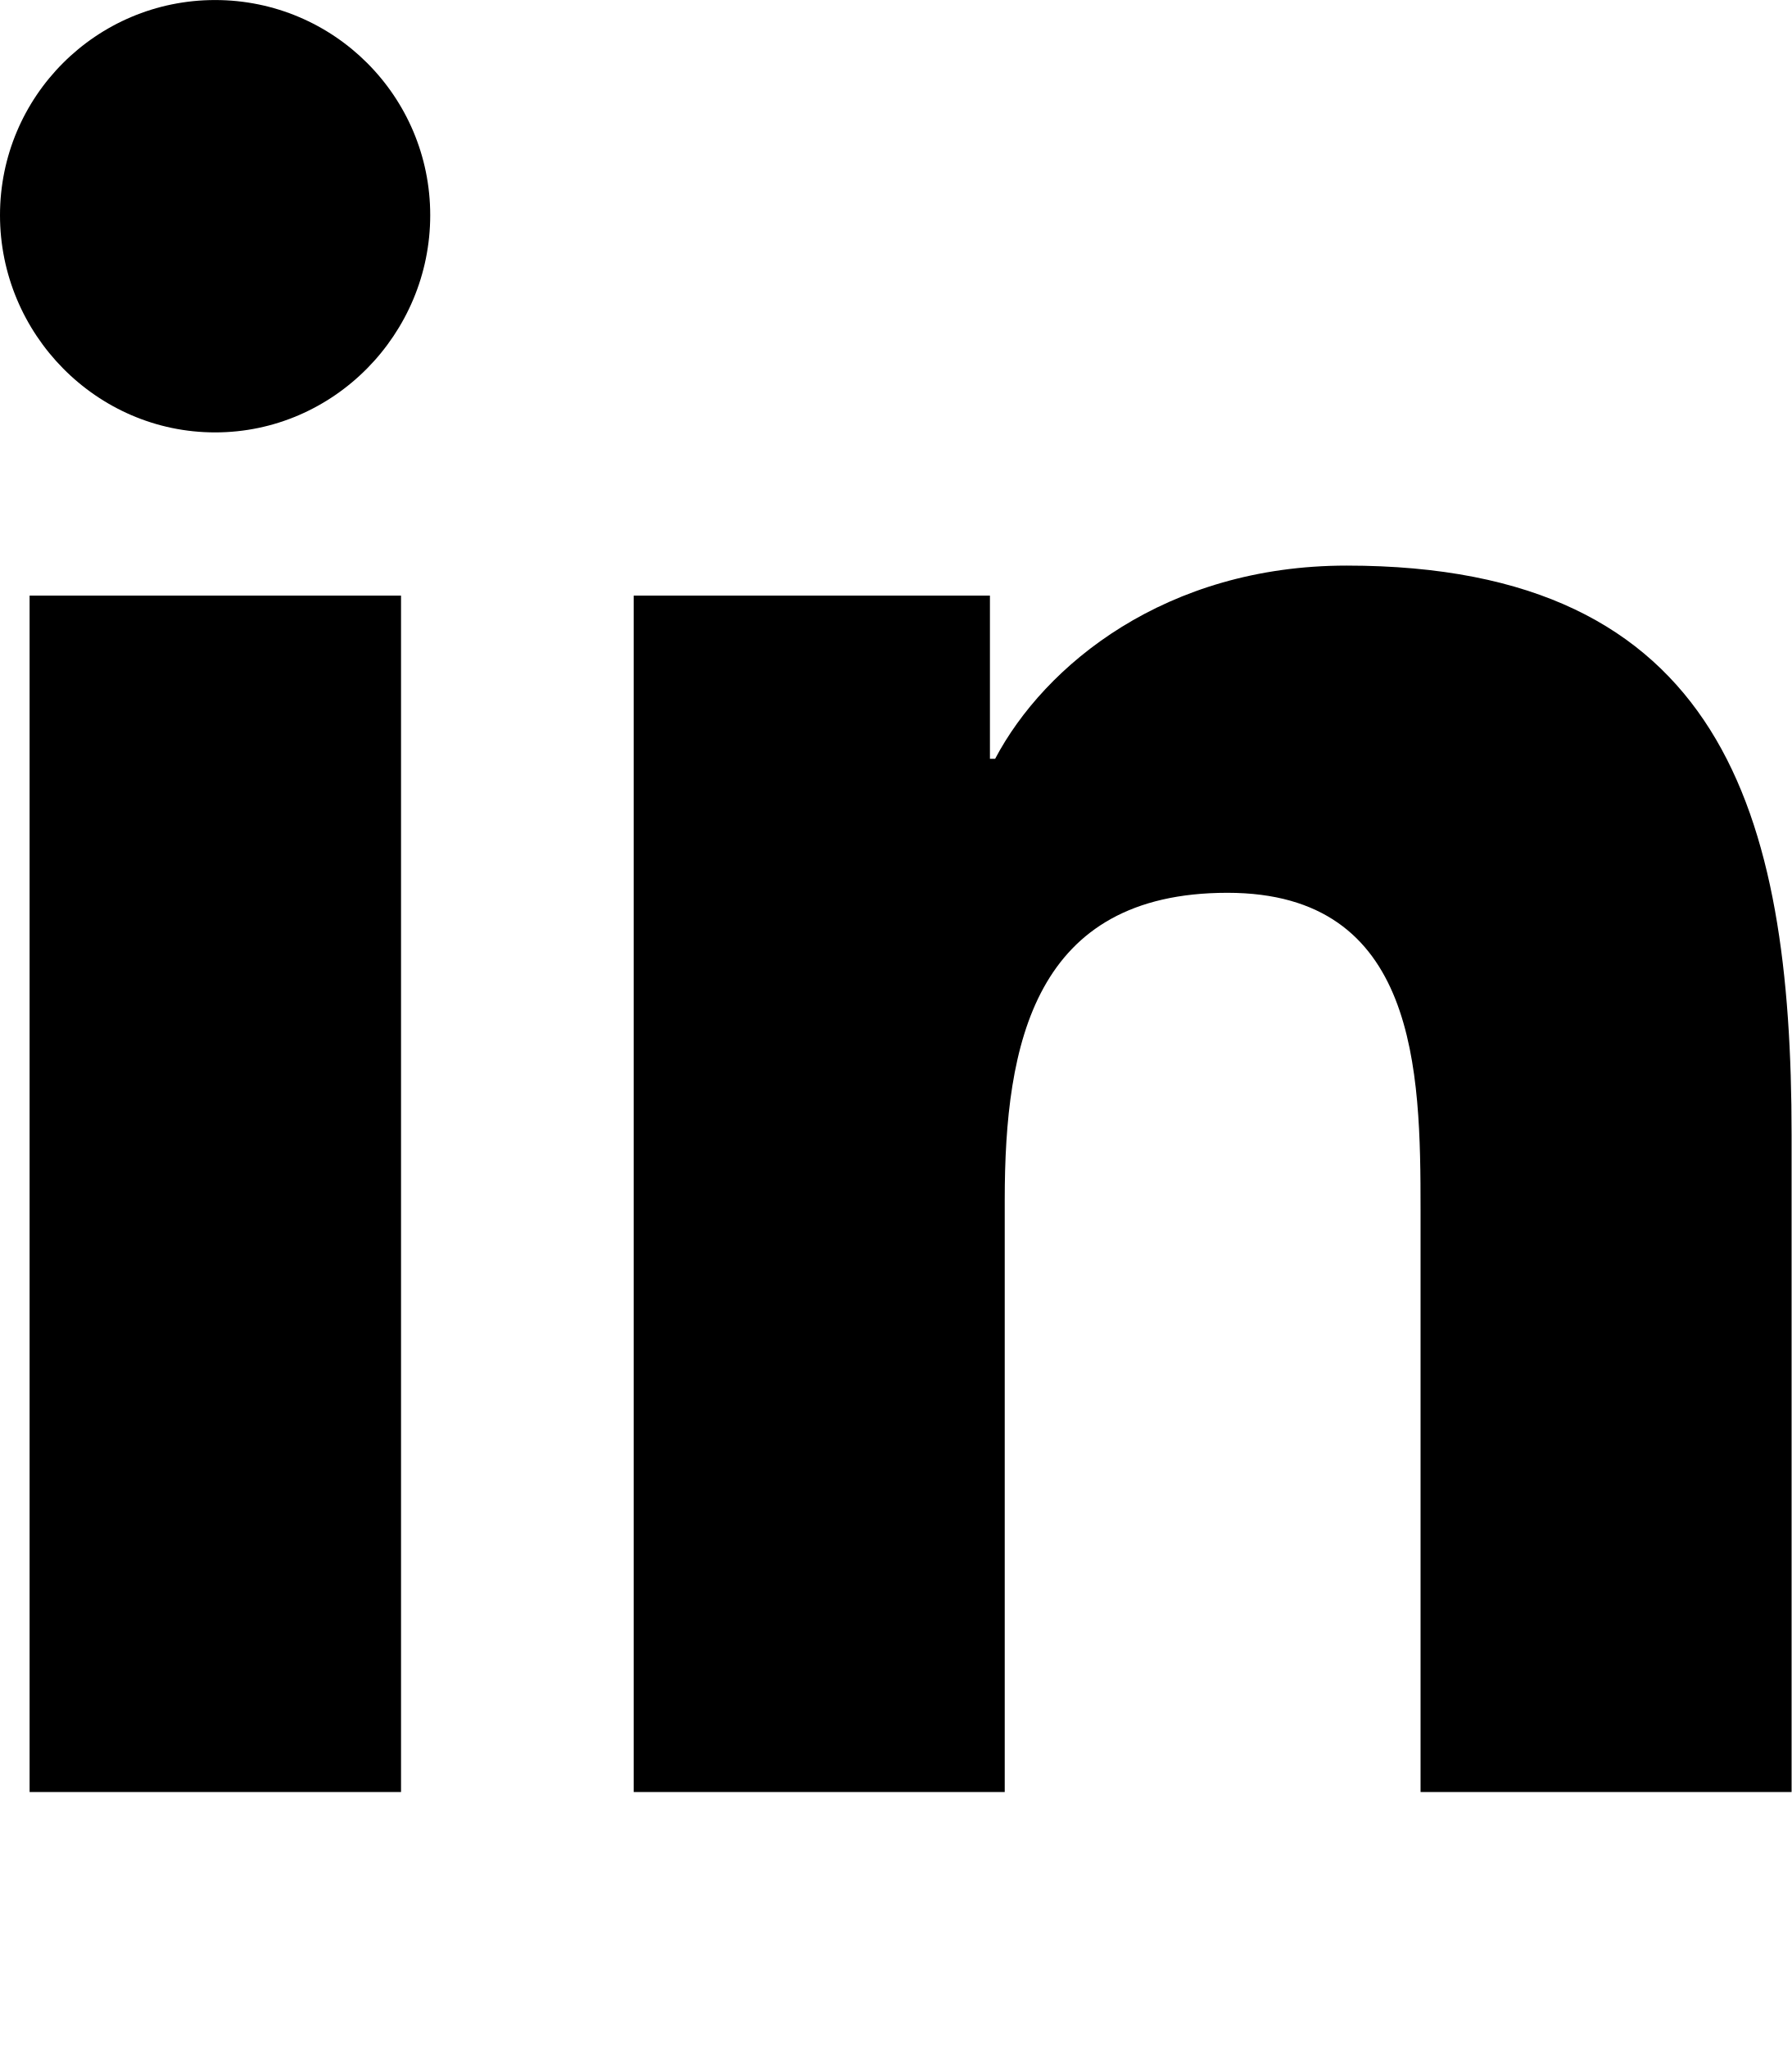
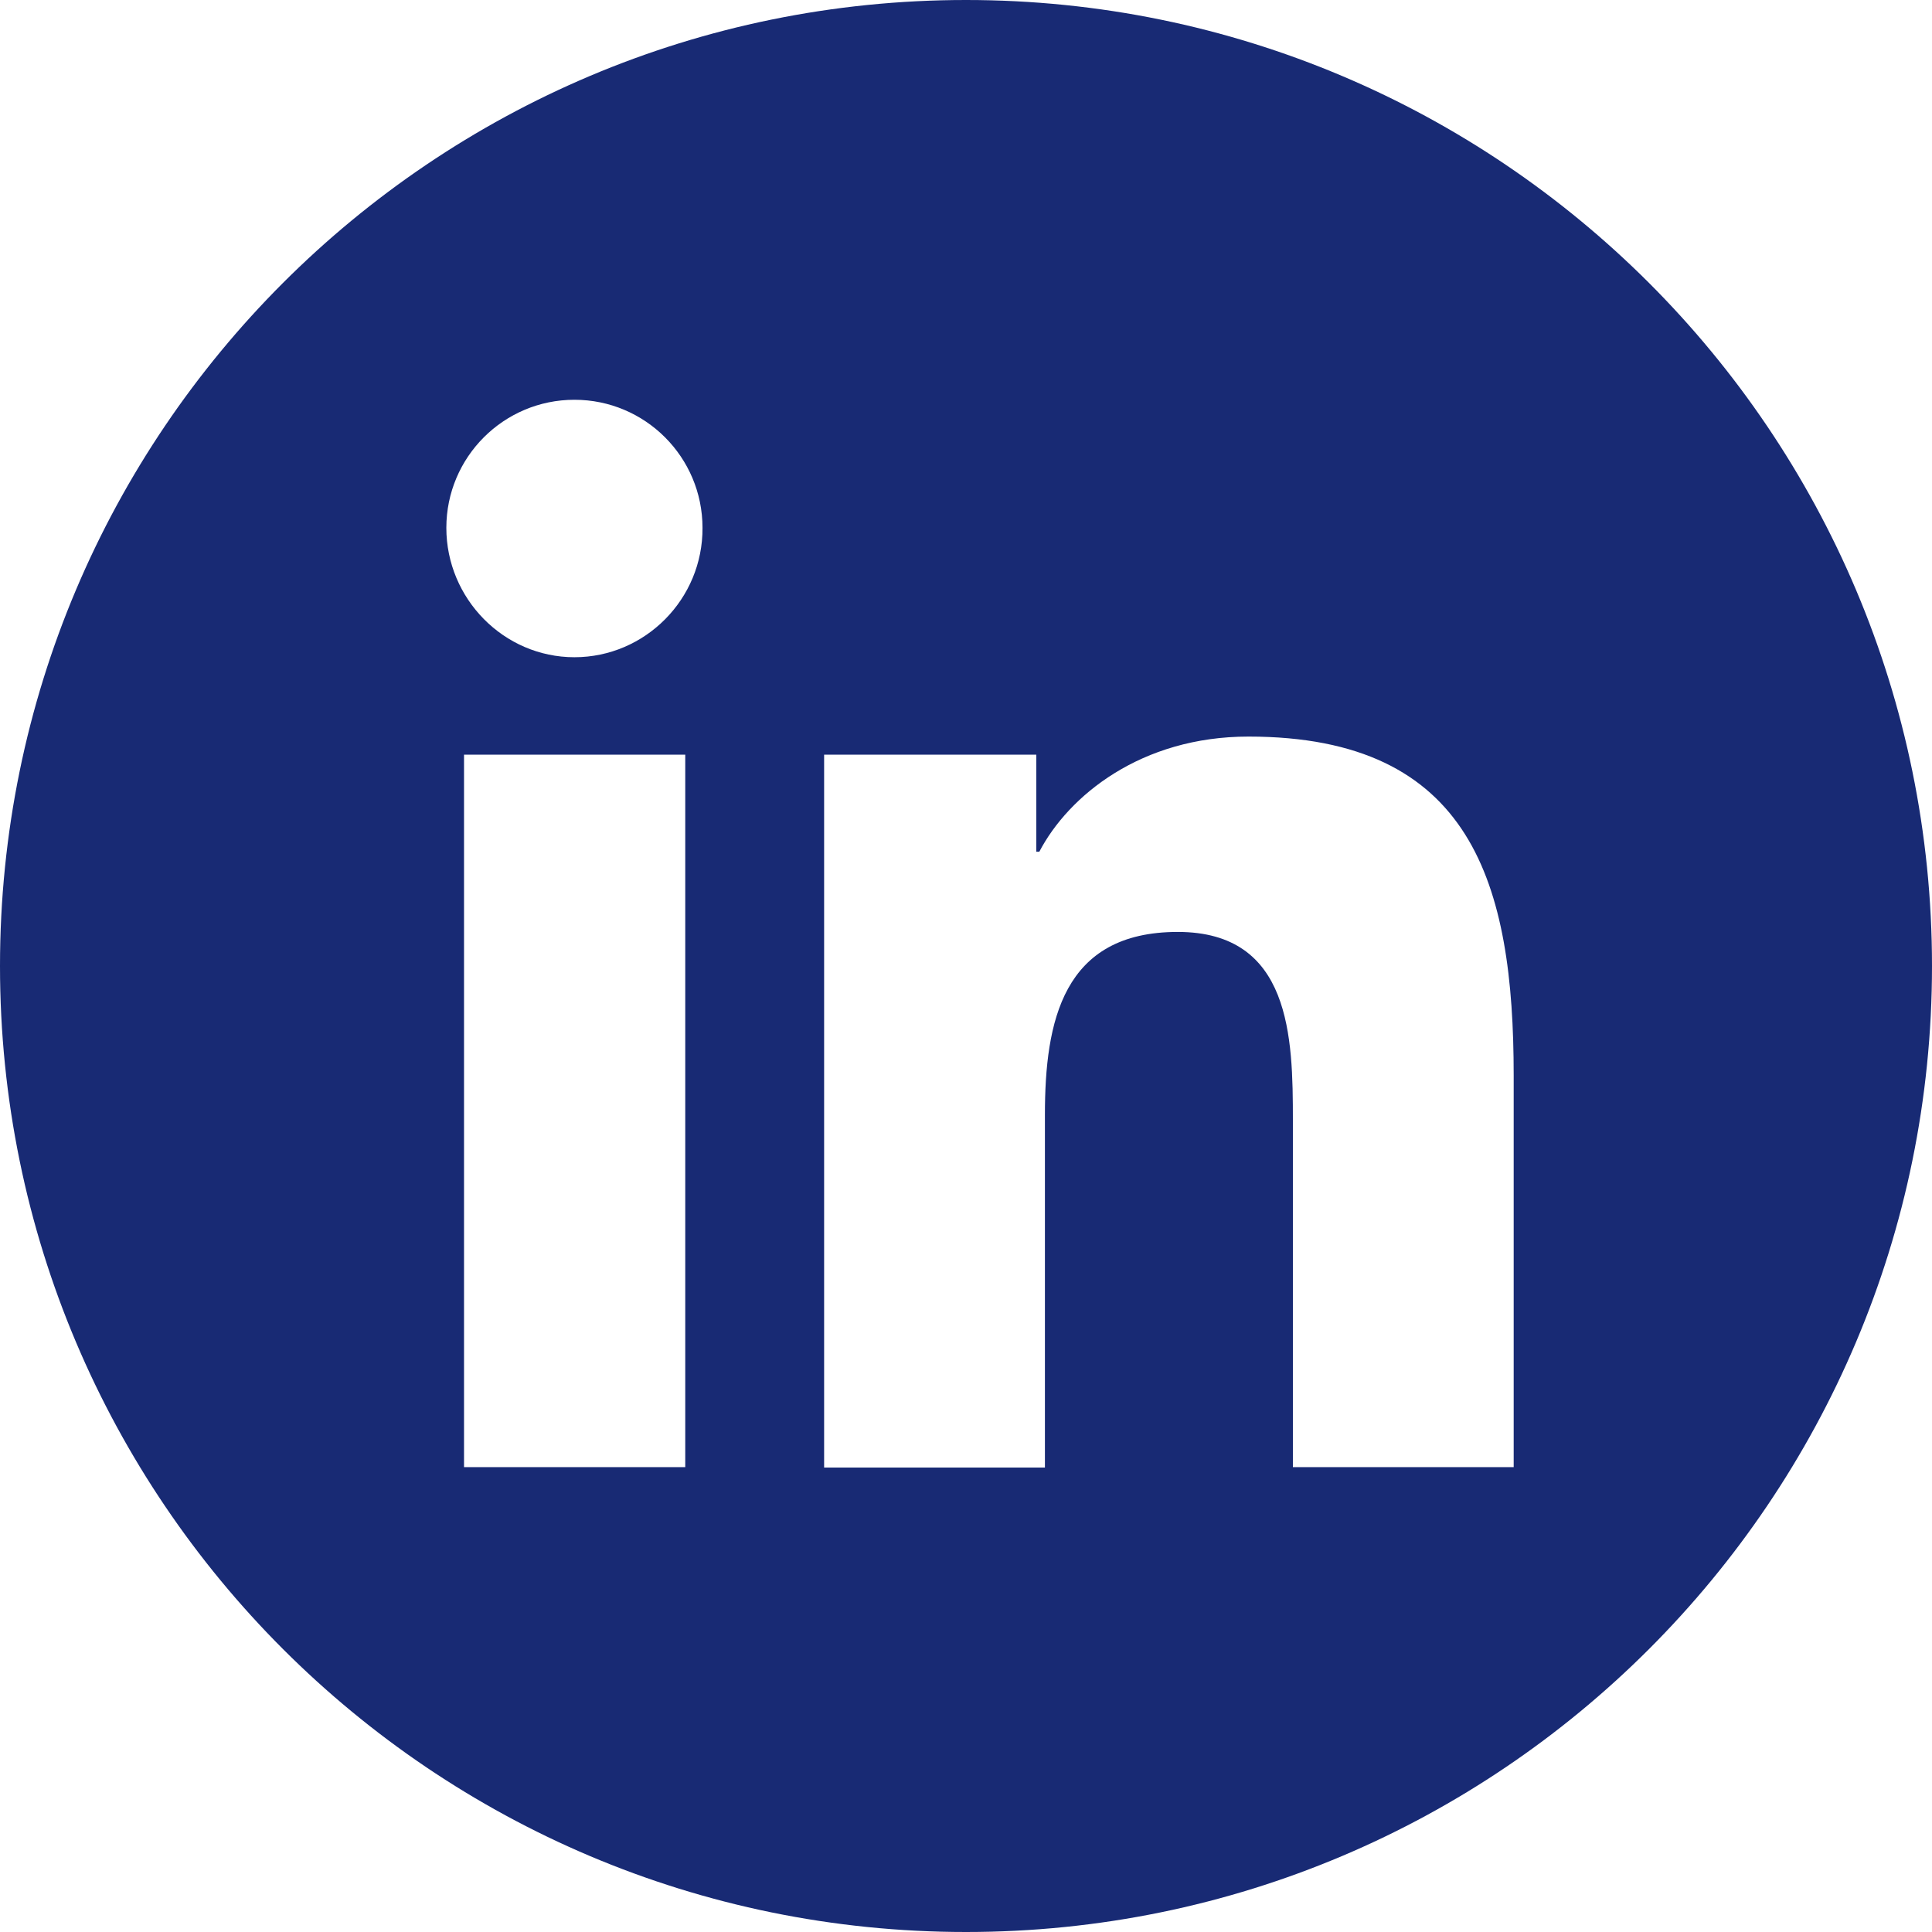
- <svg xmlns="http://www.w3.org/2000/svg" aria-hidden="true" focusable="false" data-prefix="fab" data-icon="linkedin-in" class="svg-inline--fa fa-linkedin-in fa-w-14" role="img" viewBox="0 0 448 512">
-   <path fill="currentColor" d="M100.28 448H7.4V148.9h92.88zM53.79 108.1C24.09 108.1 0 83.5 0 53.8a53.79 53.79 0 0 1 107.58 0c0 29.7-24.1 54.3-53.79 54.3zM447.9 448h-92.68V302.4c0-34.7-.7-79.2-48.29-79.2-48.29 0-55.69 37.7-55.69 76.7V448h-92.78V148.9h89.08v40.8h1.3c12.4-23.5 42.69-48.3 87.88-48.3 94 0 111.28 61.9 111.28 142.3V448z" />
+ <svg xmlns="http://www.w3.org/2000/svg" version="1.1" id="Layer_1" focusable="false" x="0px" y="0px" viewBox="0 0 448 448" style="enable-background:new 0 0 448 448;" xml:space="preserve">
+   <style type="text/css">
+ 	.st0{fill:#182A74;}
+ </style>
+   <path class="st0" d="M224,0C100.3,0,0,100.3,0,224s100.3,224,224,224s224-100.3,224-224S347.7,0,224,0z M158.9,340.2h-51.3V175h51.3  V340.2z M133.2,152.4c-16.4,0-29.7-13.6-29.7-30c0-16.4,13.3-29.7,29.7-29.7c16.4,0,29.7,13.3,29.7,29.7  C163,138.9,149.6,152.4,133.2,152.4z M351,340.2L351,340.2h-51.2v-80.4c0-19.2-0.4-43.7-26.7-43.7c-26.7,0-30.8,20.8-30.8,42.4v81.8  h-51.2V175h49.2v22.5h0.7c6.8-13,23.6-26.7,48.5-26.7c51.9,0,61.5,34.2,61.5,78.6V340.2z" />
</svg>
